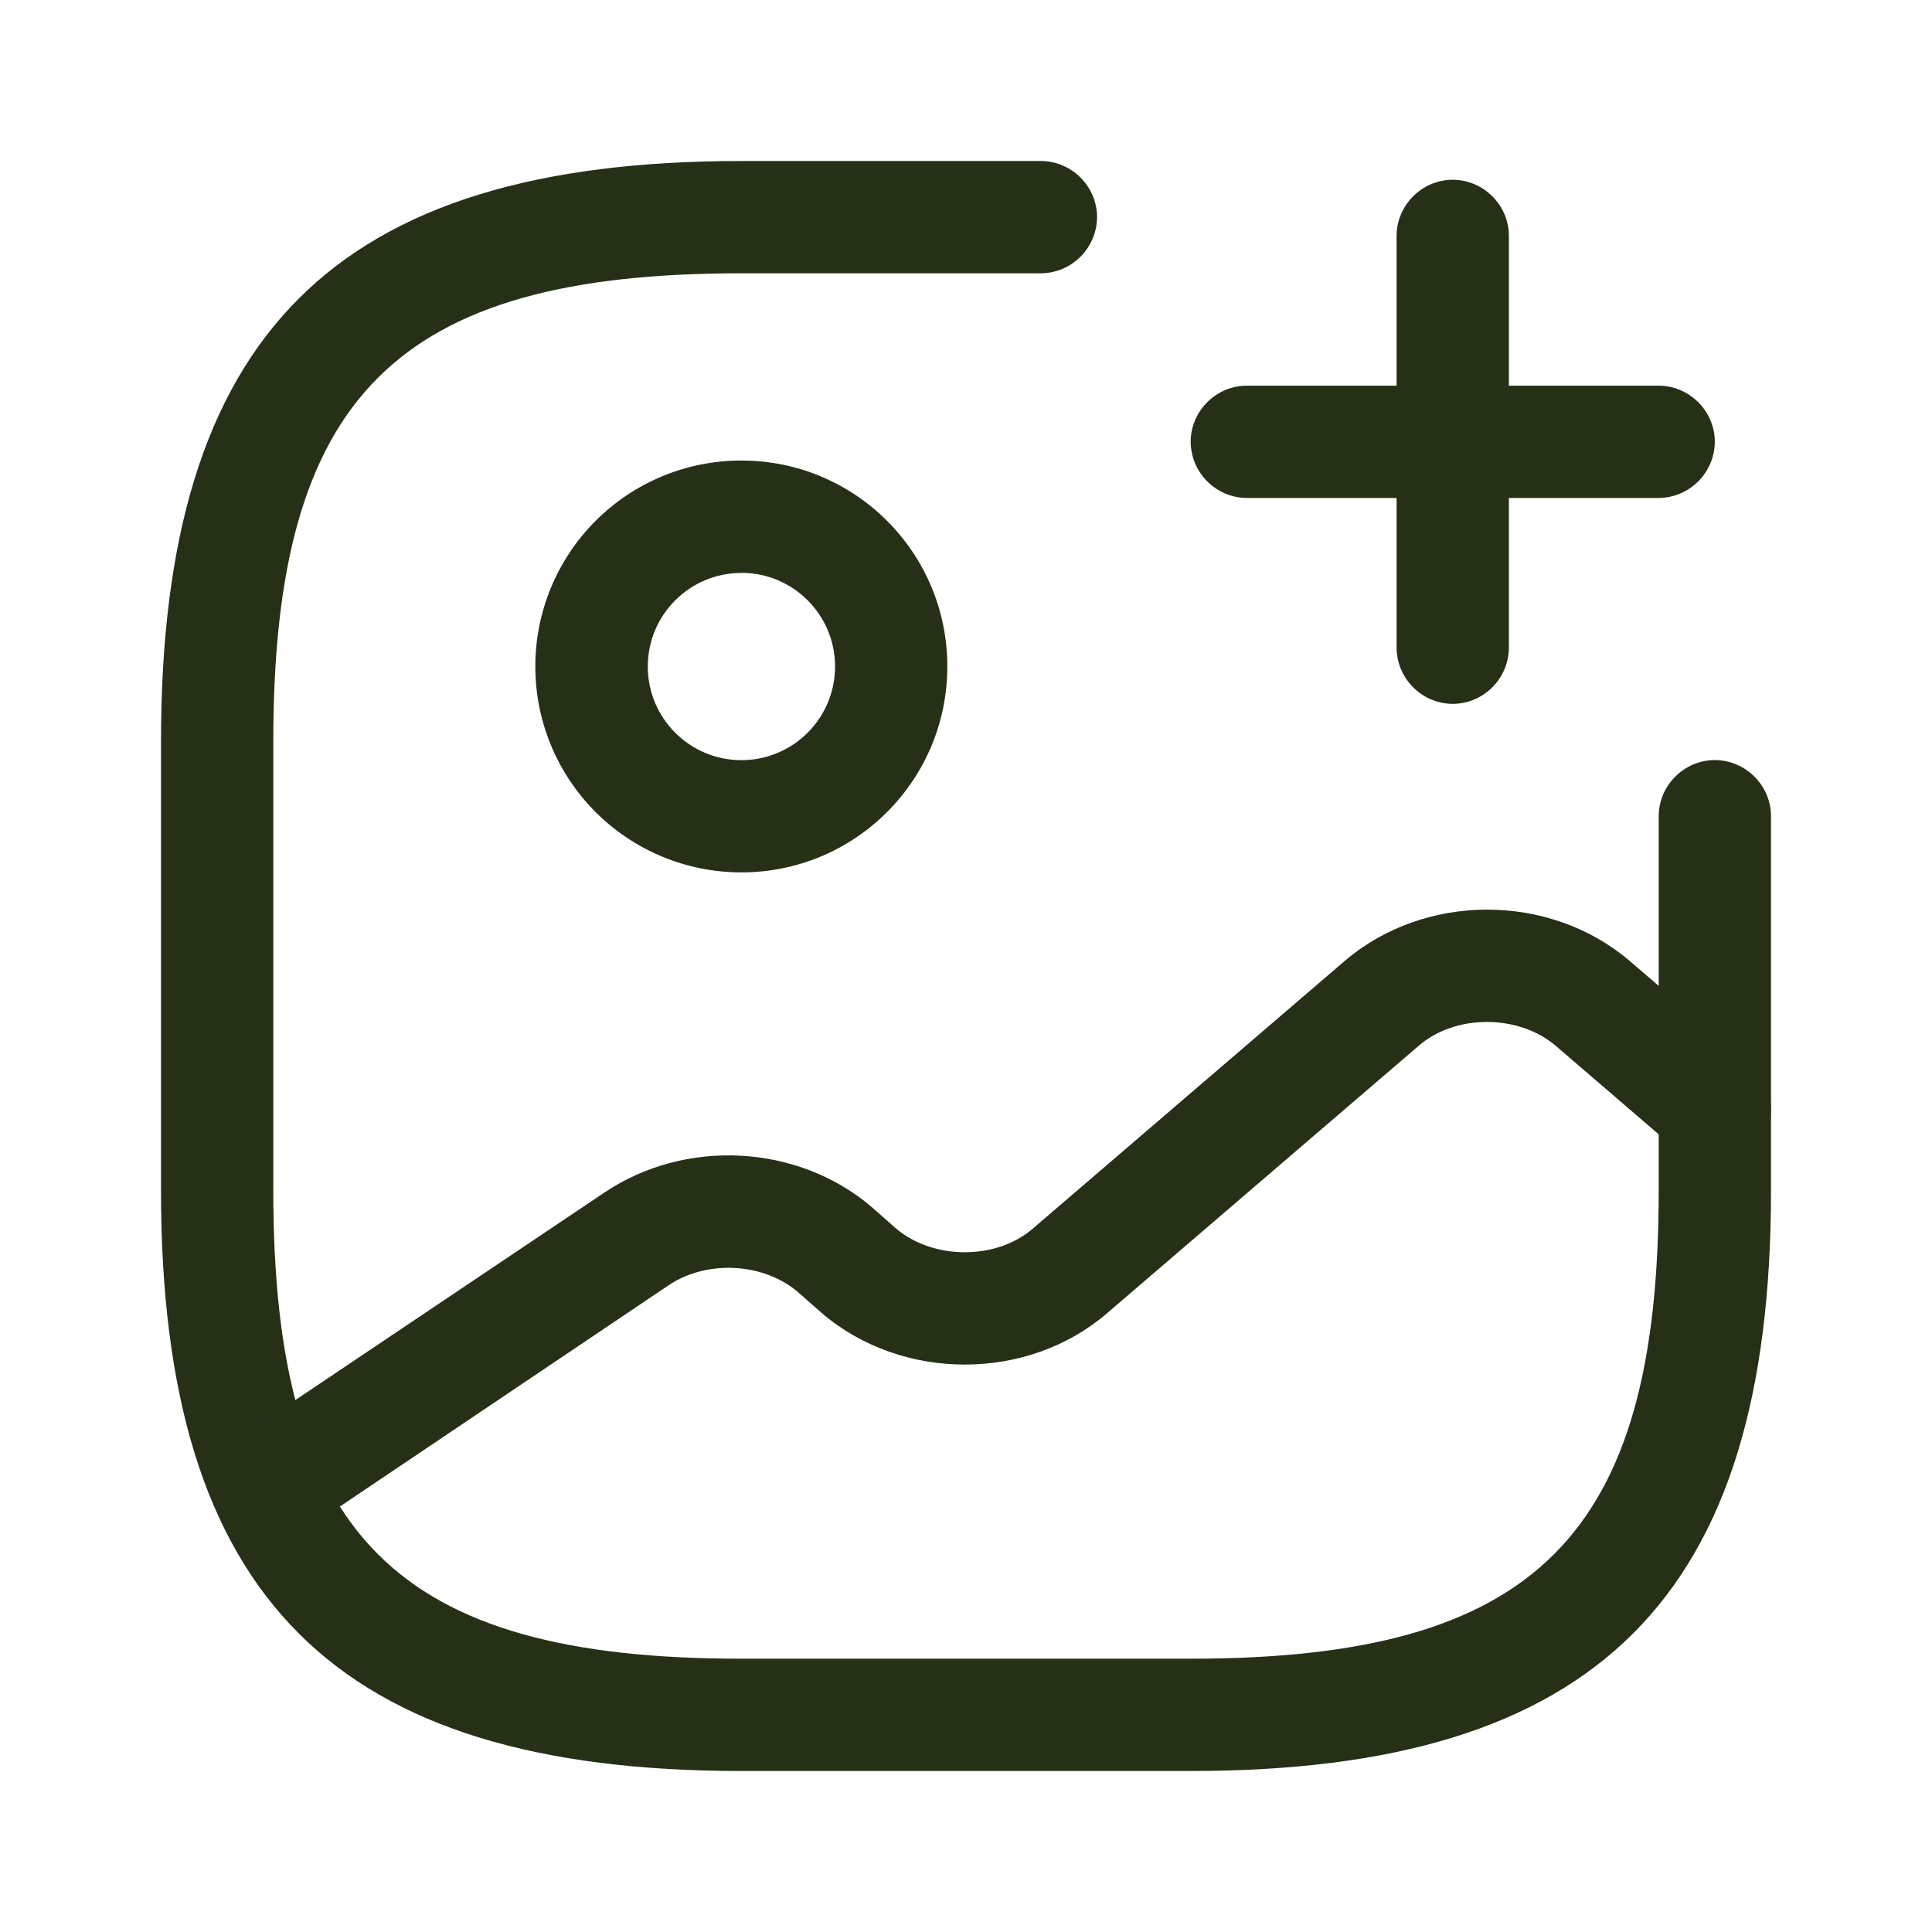
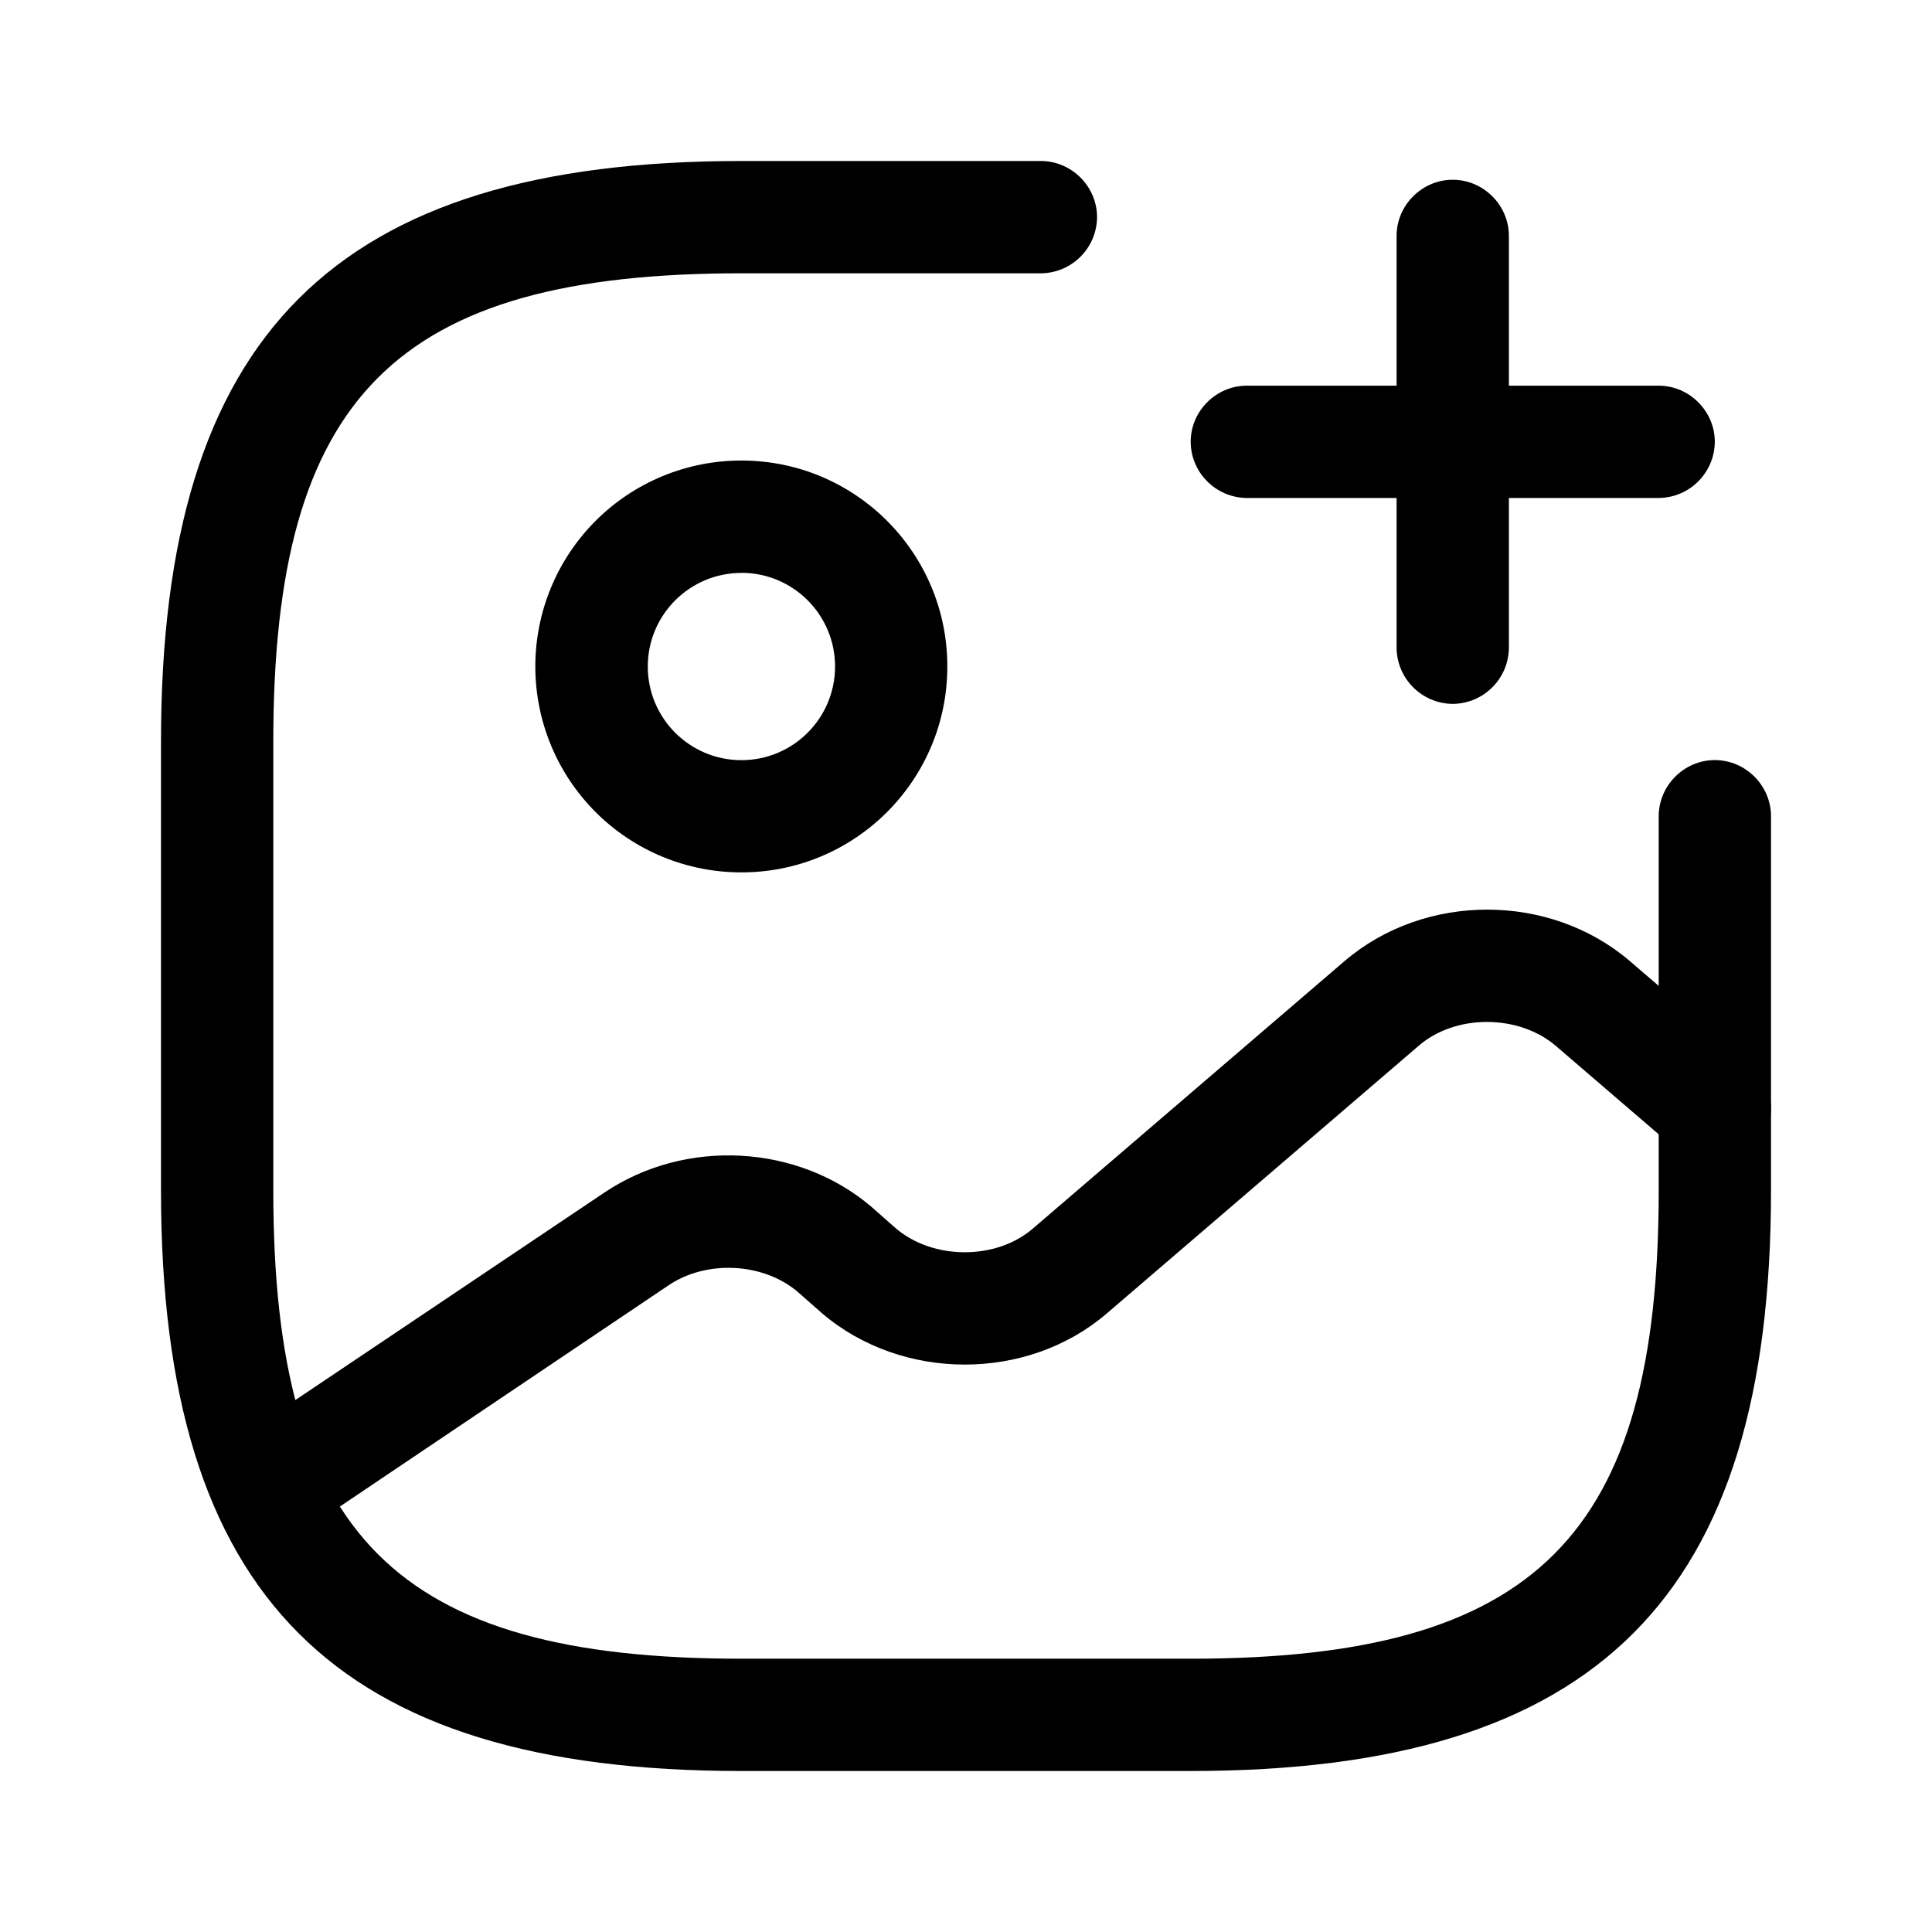
<svg xmlns="http://www.w3.org/2000/svg" width="24" height="24" fill="none" viewBox="0 0 24 24">
-   <path fill="#253017" d="M9.21 10.837A2.557 2.557 0 0 1 6.65 8.28a2.557 2.557 0 0 1 2.56-2.559 2.557 2.557 0 0 1 2.558 2.558 2.557 2.557 0 0 1-2.558 2.558m0-3.72a1.163 1.163 0 1 0 0 2.326 1.163 1.163 0 0 0 0-2.327" />
-   <path fill="#253017" d="M14.79 22H9.21C4.157 22 2 19.842 2 14.79V9.21C2 4.157 4.158 2 9.21 2h3.72c.382 0 .698.316.698.698a.703.703 0 0 1-.698.697H9.21c-4.29 0-5.815 1.526-5.815 5.814v5.582c0 4.288 1.526 5.814 5.814 5.814h5.582c4.288 0 5.814-1.526 5.814-5.814V10.14c0-.382.316-.698.697-.698.382 0 .698.316.698.697v4.652C22 19.84 19.842 22 14.79 22" />
-   <path fill="#253017" d="M20.605 6.186h-5.117a.703.703 0 0 1-.697-.698c0-.381.316-.697.697-.697h5.117c.38 0 .697.316.697.697a.703.703 0 0 1-.697.698" />
-   <path fill="#253017" d="M18.046 8.744a.703.703 0 0 1-.697-.697V2.93c0-.381.316-.697.697-.697.382 0 .698.316.698.697v5.117a.703.703 0 0 1-.698.697M3.32 19.163a.699.699 0 0 1-.39-1.275l4.586-3.079c1.005-.67 2.39-.595 3.303.177l.306.27c.466.4 1.256.4 1.712 0l3.87-3.321c.995-.847 2.54-.847 3.535 0l1.516 1.302a.703.703 0 0 1 .074.986.704.704 0 0 1-.986.075l-1.516-1.303c-.465-.4-1.256-.4-1.711 0l-3.87 3.321c-.986.847-2.54.847-3.535 0l-.307-.27c-.428-.362-1.135-.4-1.61-.074l-4.576 3.08a.8.8 0 0 1-.4.11" />
+   <path fill="currentColor" d="M9.21 10.837A2.557 2.557 0 0 1 6.65 8.28a2.557 2.557 0 0 1 2.56-2.559 2.557 2.557 0 0 1 2.558 2.558 2.557 2.557 0 0 1-2.558 2.558m0-3.72a1.163 1.163 0 1 0 0 2.326 1.163 1.163 0 0 0 0-2.327" />
+   <path fill="currentColor" d="M14.79 22H9.21C4.157 22 2 19.842 2 14.79V9.21C2 4.157 4.158 2 9.21 2h3.72c.382 0 .698.316.698.698a.703.703 0 0 1-.698.697H9.21c-4.29 0-5.815 1.526-5.815 5.814v5.582c0 4.288 1.526 5.814 5.814 5.814h5.582c4.288 0 5.814-1.526 5.814-5.814V10.14c0-.382.316-.698.697-.698.382 0 .698.316.698.697v4.652C22 19.84 19.842 22 14.79 22" />
+   <path fill="currentColor" d="M20.605 6.186h-5.117a.703.703 0 0 1-.697-.698c0-.381.316-.697.697-.697h5.117c.38 0 .697.316.697.697a.703.703 0 0 1-.697.698" />
+   <path fill="currentColor" d="M18.046 8.744a.703.703 0 0 1-.697-.697V2.93c0-.381.316-.697.697-.697.382 0 .698.316.698.697v5.117a.703.703 0 0 1-.698.697M3.32 19.163a.699.699 0 0 1-.39-1.275l4.586-3.079c1.005-.67 2.39-.595 3.303.177l.306.27c.466.4 1.256.4 1.712 0l3.87-3.321c.995-.847 2.54-.847 3.535 0l1.516 1.302a.703.703 0 0 1 .074.986.704.704 0 0 1-.986.075l-1.516-1.303c-.465-.4-1.256-.4-1.711 0l-3.87 3.321c-.986.847-2.54.847-3.535 0l-.307-.27c-.428-.362-1.135-.4-1.61-.074l-4.576 3.08a.8.8 0 0 1-.4.11" />
</svg>
